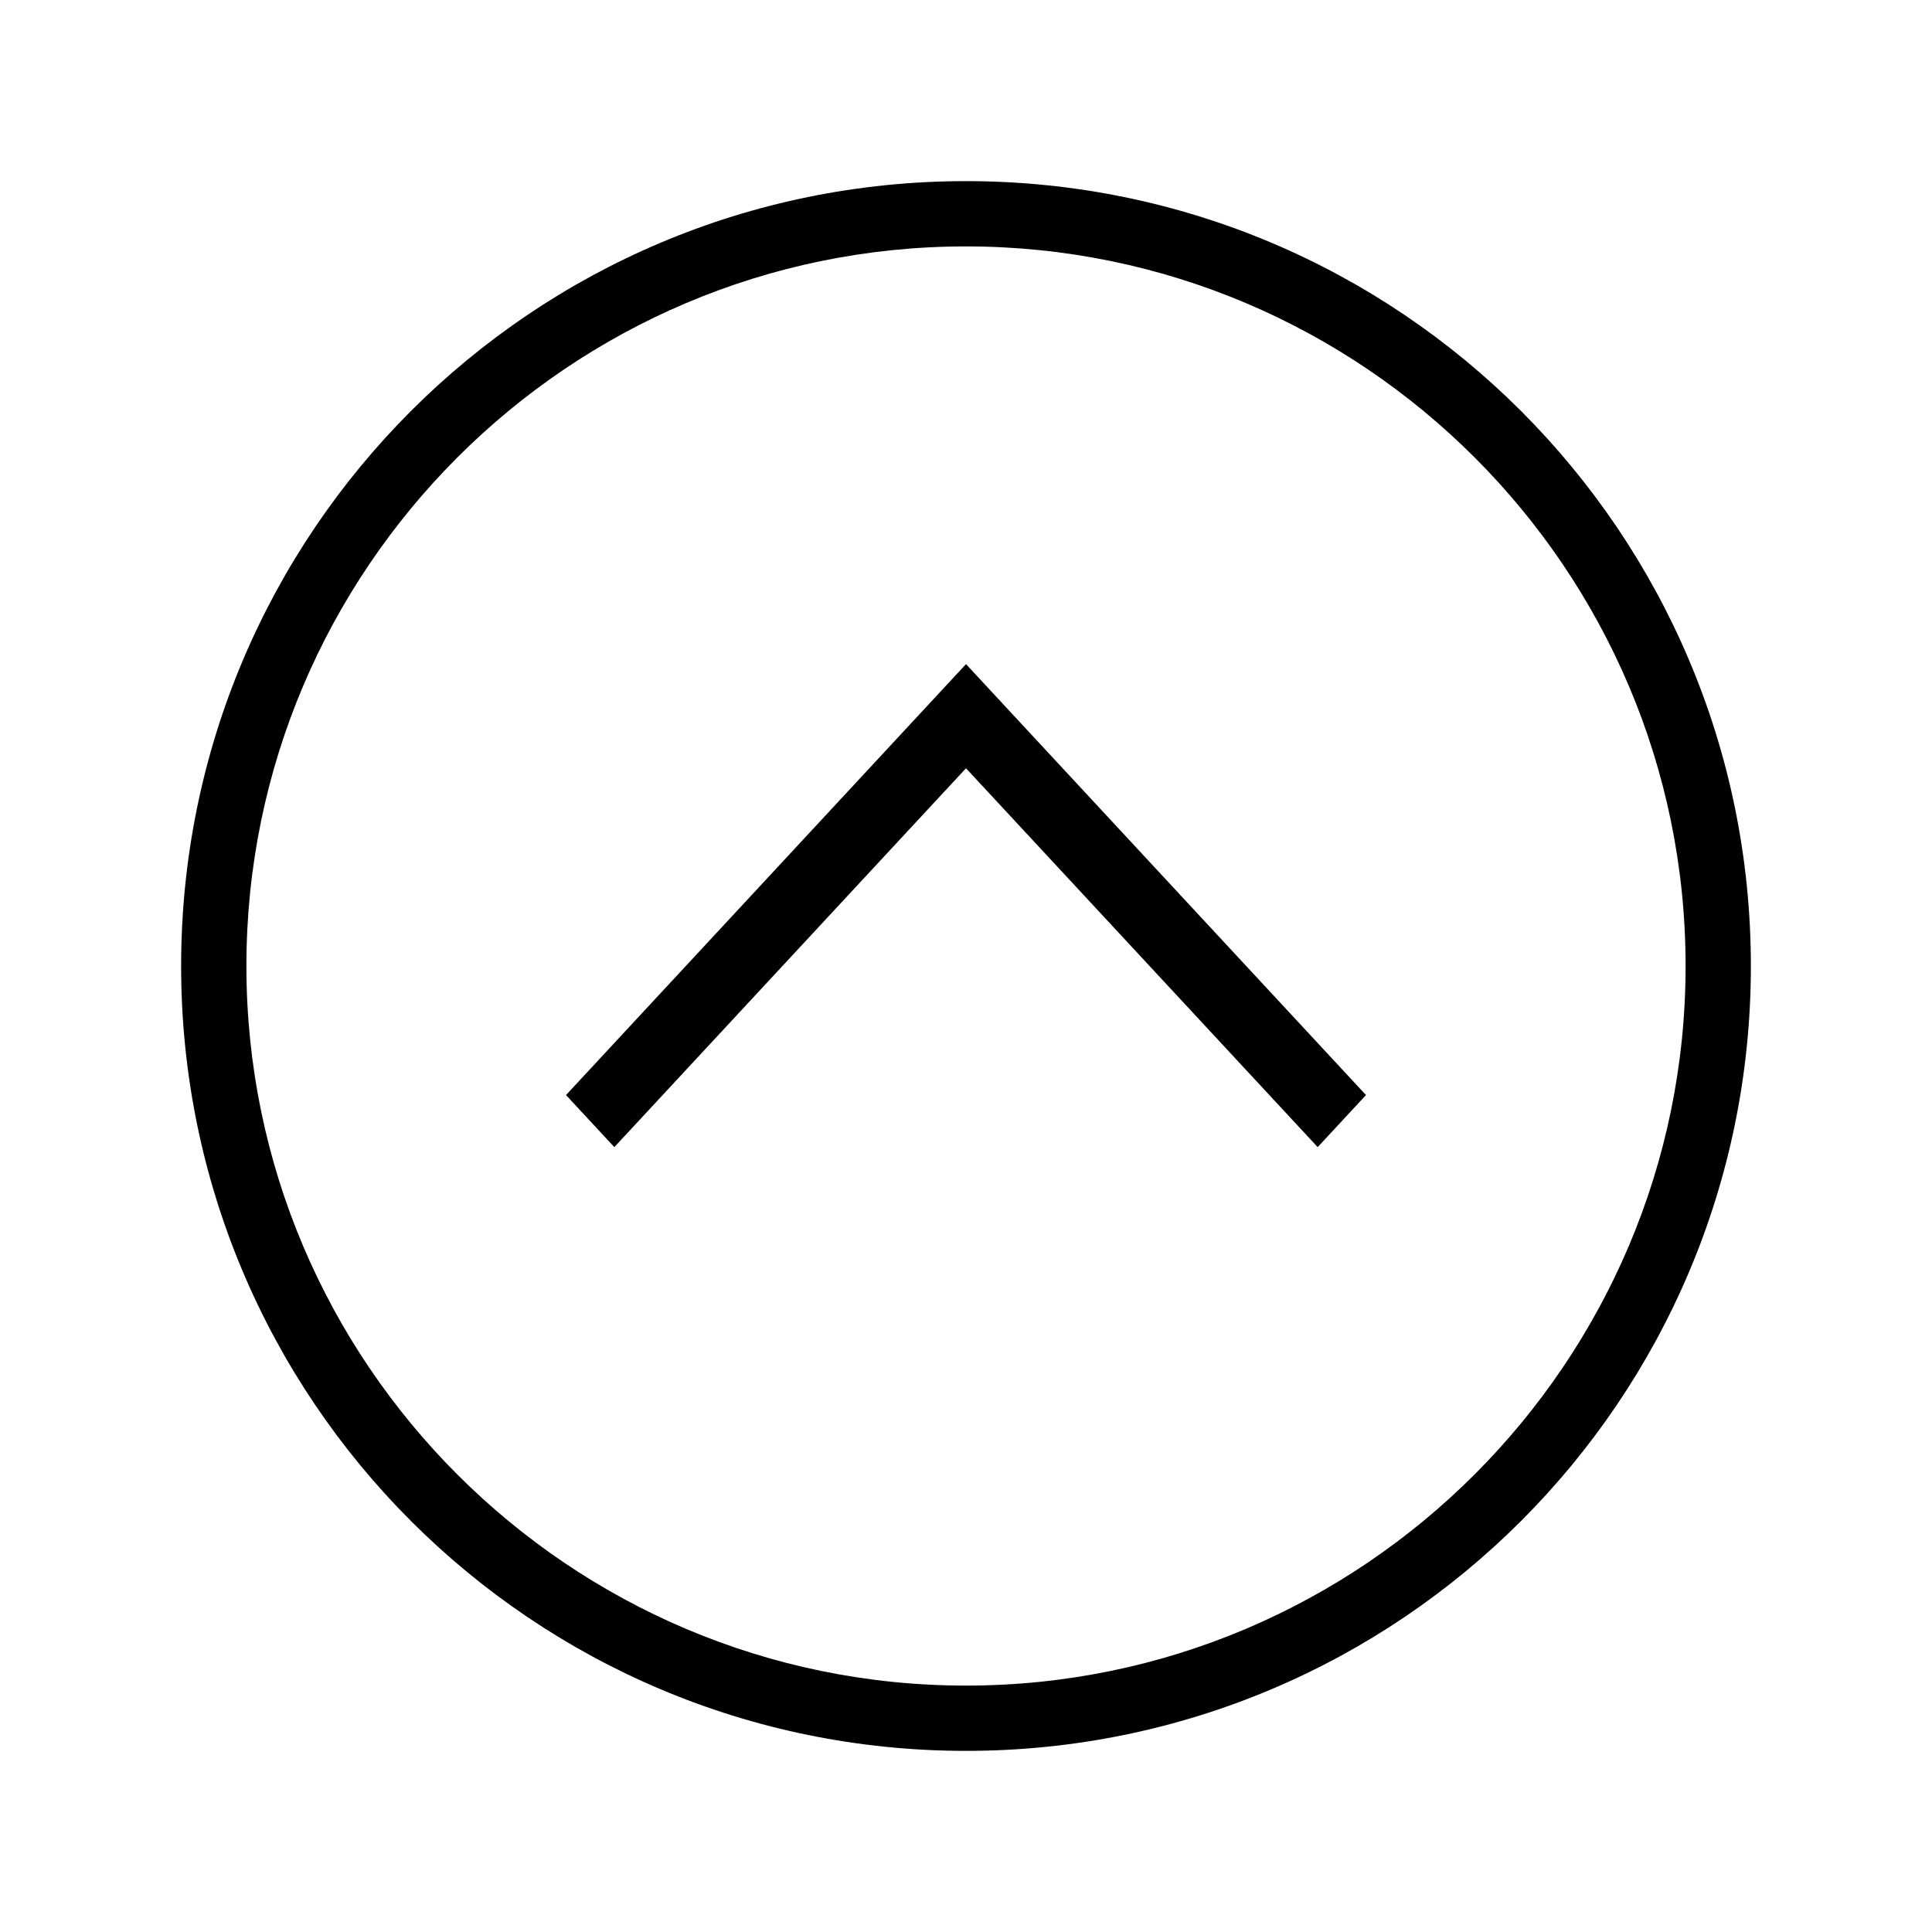
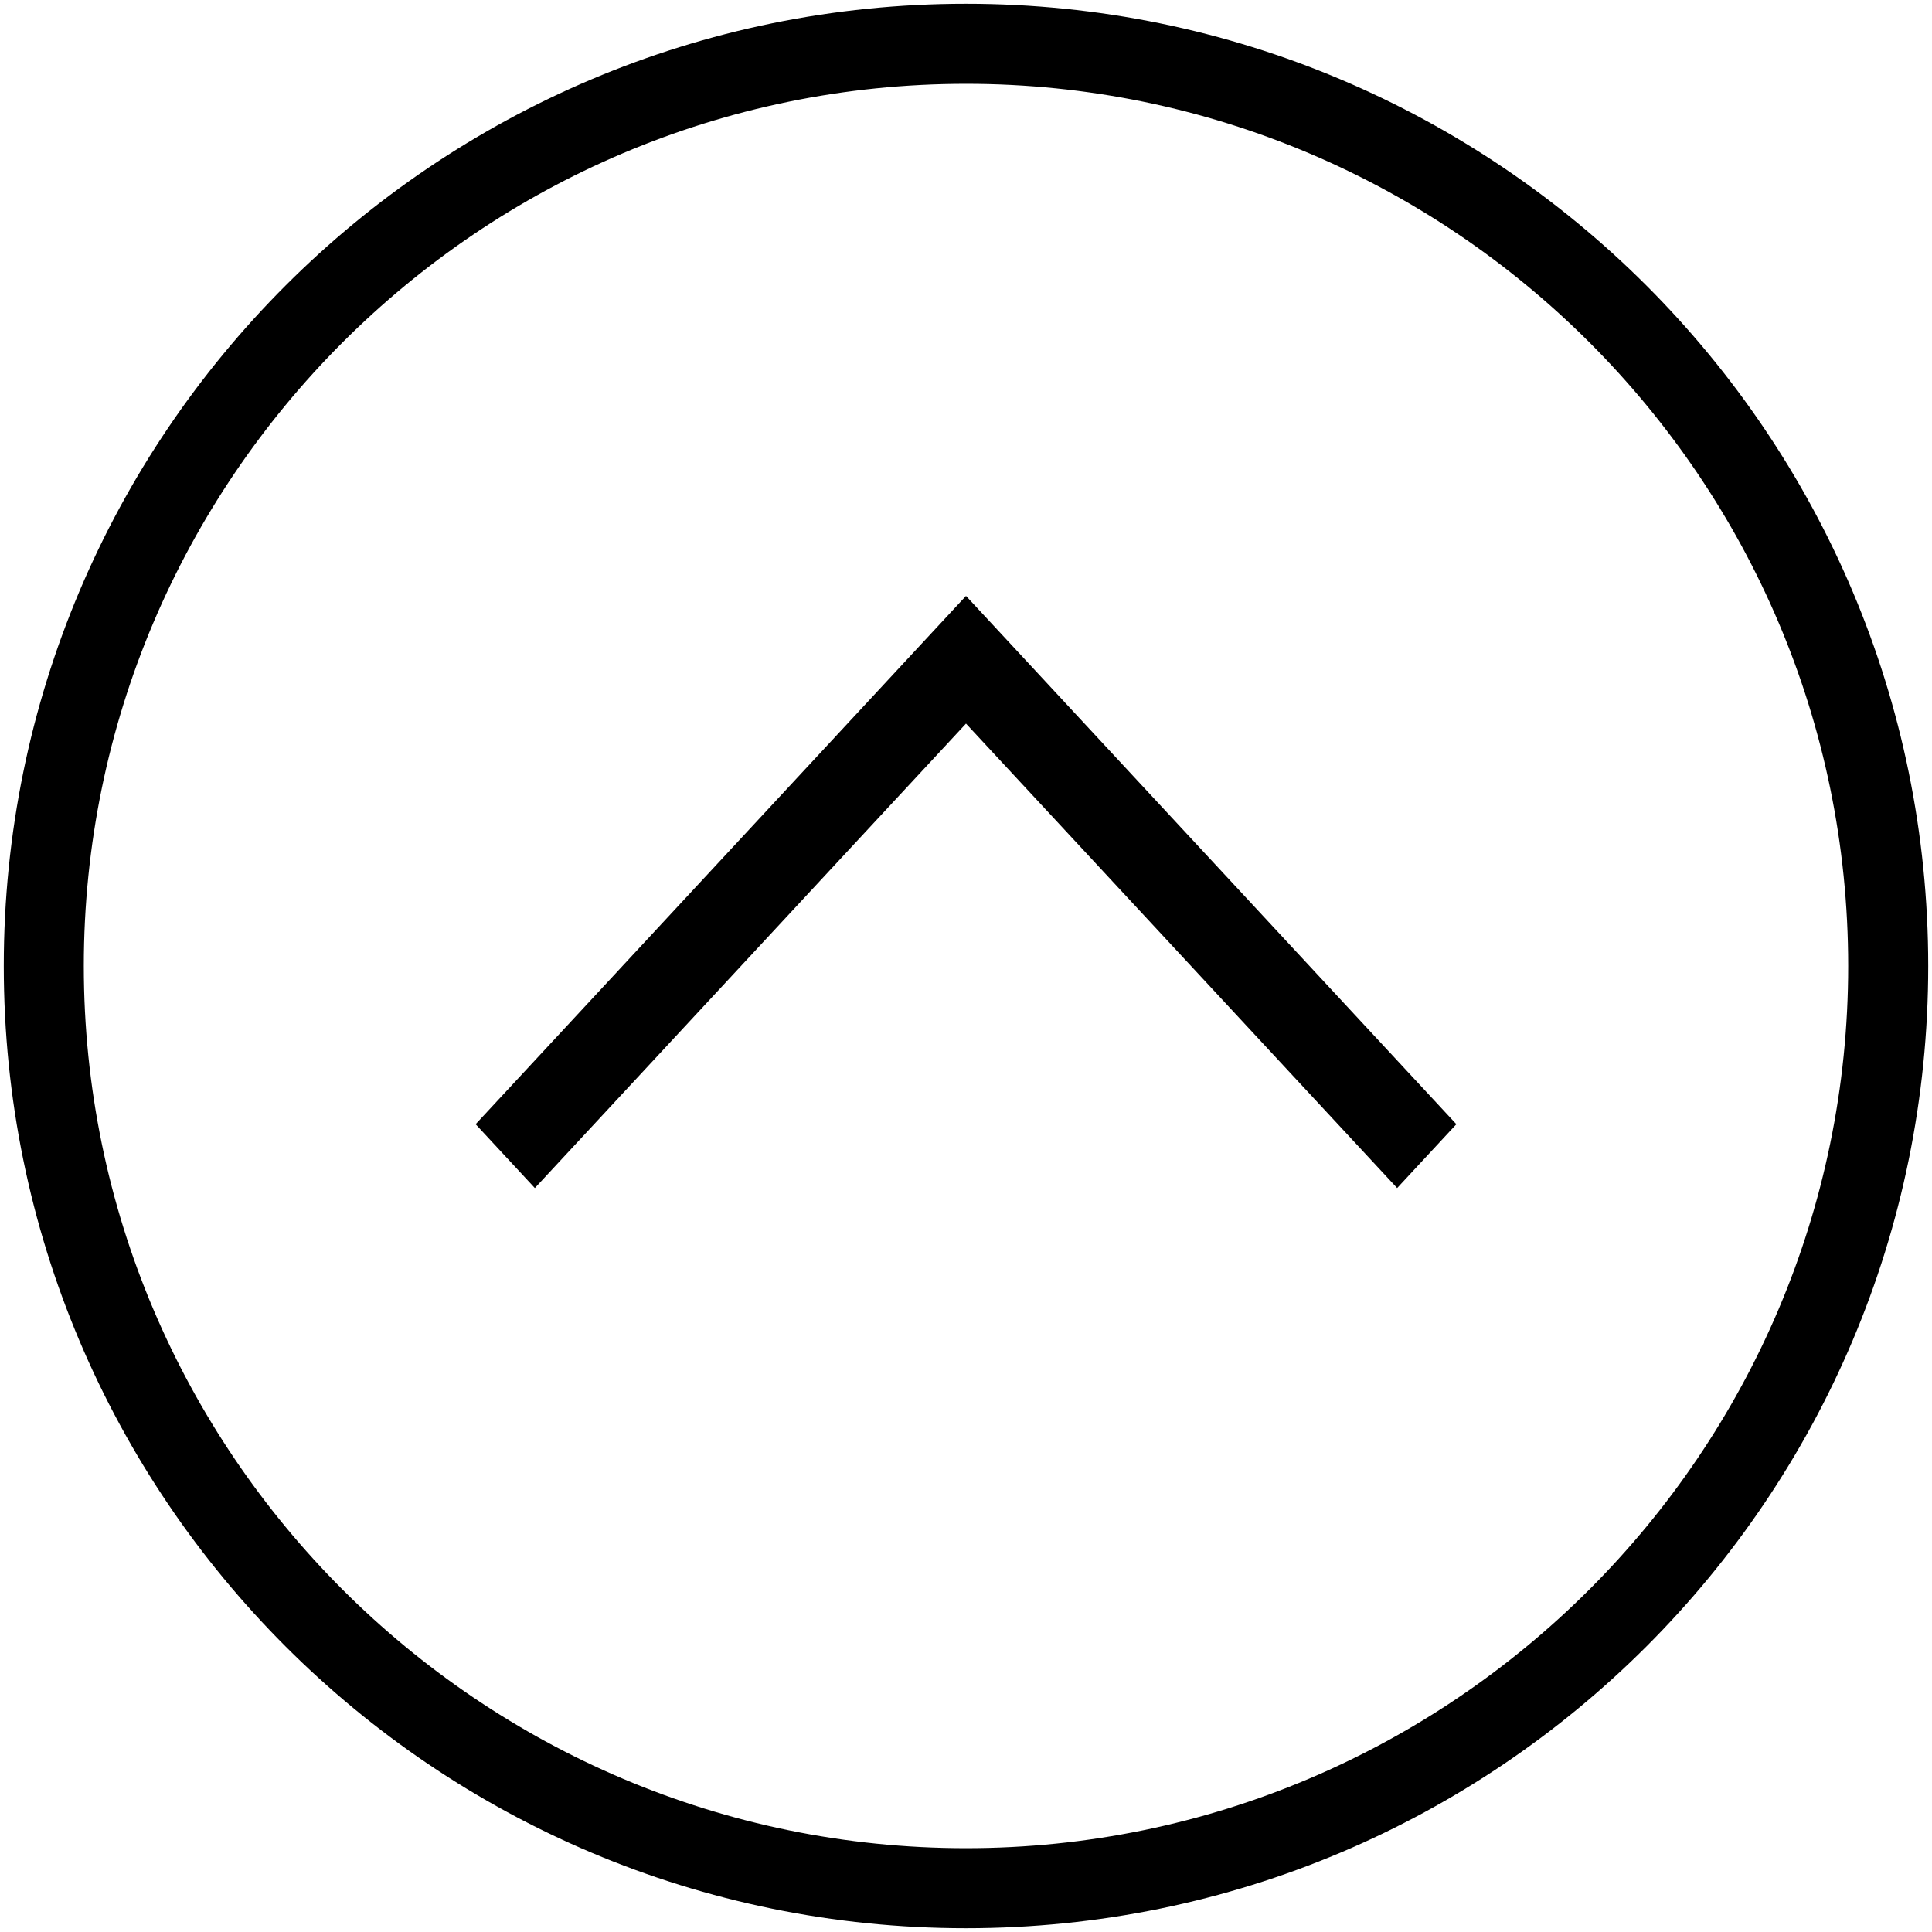
- <svg xmlns="http://www.w3.org/2000/svg" viewBox="0 0 512 512">
-   <path d="M162.8 304L150 290.2 256 176l106 114.2-12.8 13.8L256 203.6z" />
-   <path d="M256 464c114.9 0 208-93.1 208-208S370.9 48 256 48 48 141.1 48 256s93.1 208 208 208zm0-17.3c-105.1 0-190.7-85.5-190.7-190.7 0-105.1 85.5-190.7 190.7-190.7 105.1 0 190.7 85.5 190.7 190.7 0 105.1-85.6 190.7-190.7 190.7z" />
+ <svg xmlns="http://www.w3.org/2000/svg" viewBox="0 0 512 512" fill-rule="evenodd" clip-rule="evenodd" stroke-linejoin="round" stroke-miterlimit="1.414">
+   <g fill-rule="nonzero">
+     <path d="M141.74 314.846l-15.692-16.918L256 157.923l129.952 140.005-15.692 16.918L256 191.76 141.74 314.846z" />
+     <path d="M256 511c140.863 0 255-114.137 255-255S396.863 1 256 1 1 115.137 1 256s114.137 255 255 255zm0-21.21C127.15 489.79 22.21 384.97 22.21 256 22.21 127.15 127.03 22.21 256 22.21c128.85 0 233.79 104.82 233.79 233.79 0 128.85-104.94 233.79-233.79 233.79z" />
+   </g>
</svg>
